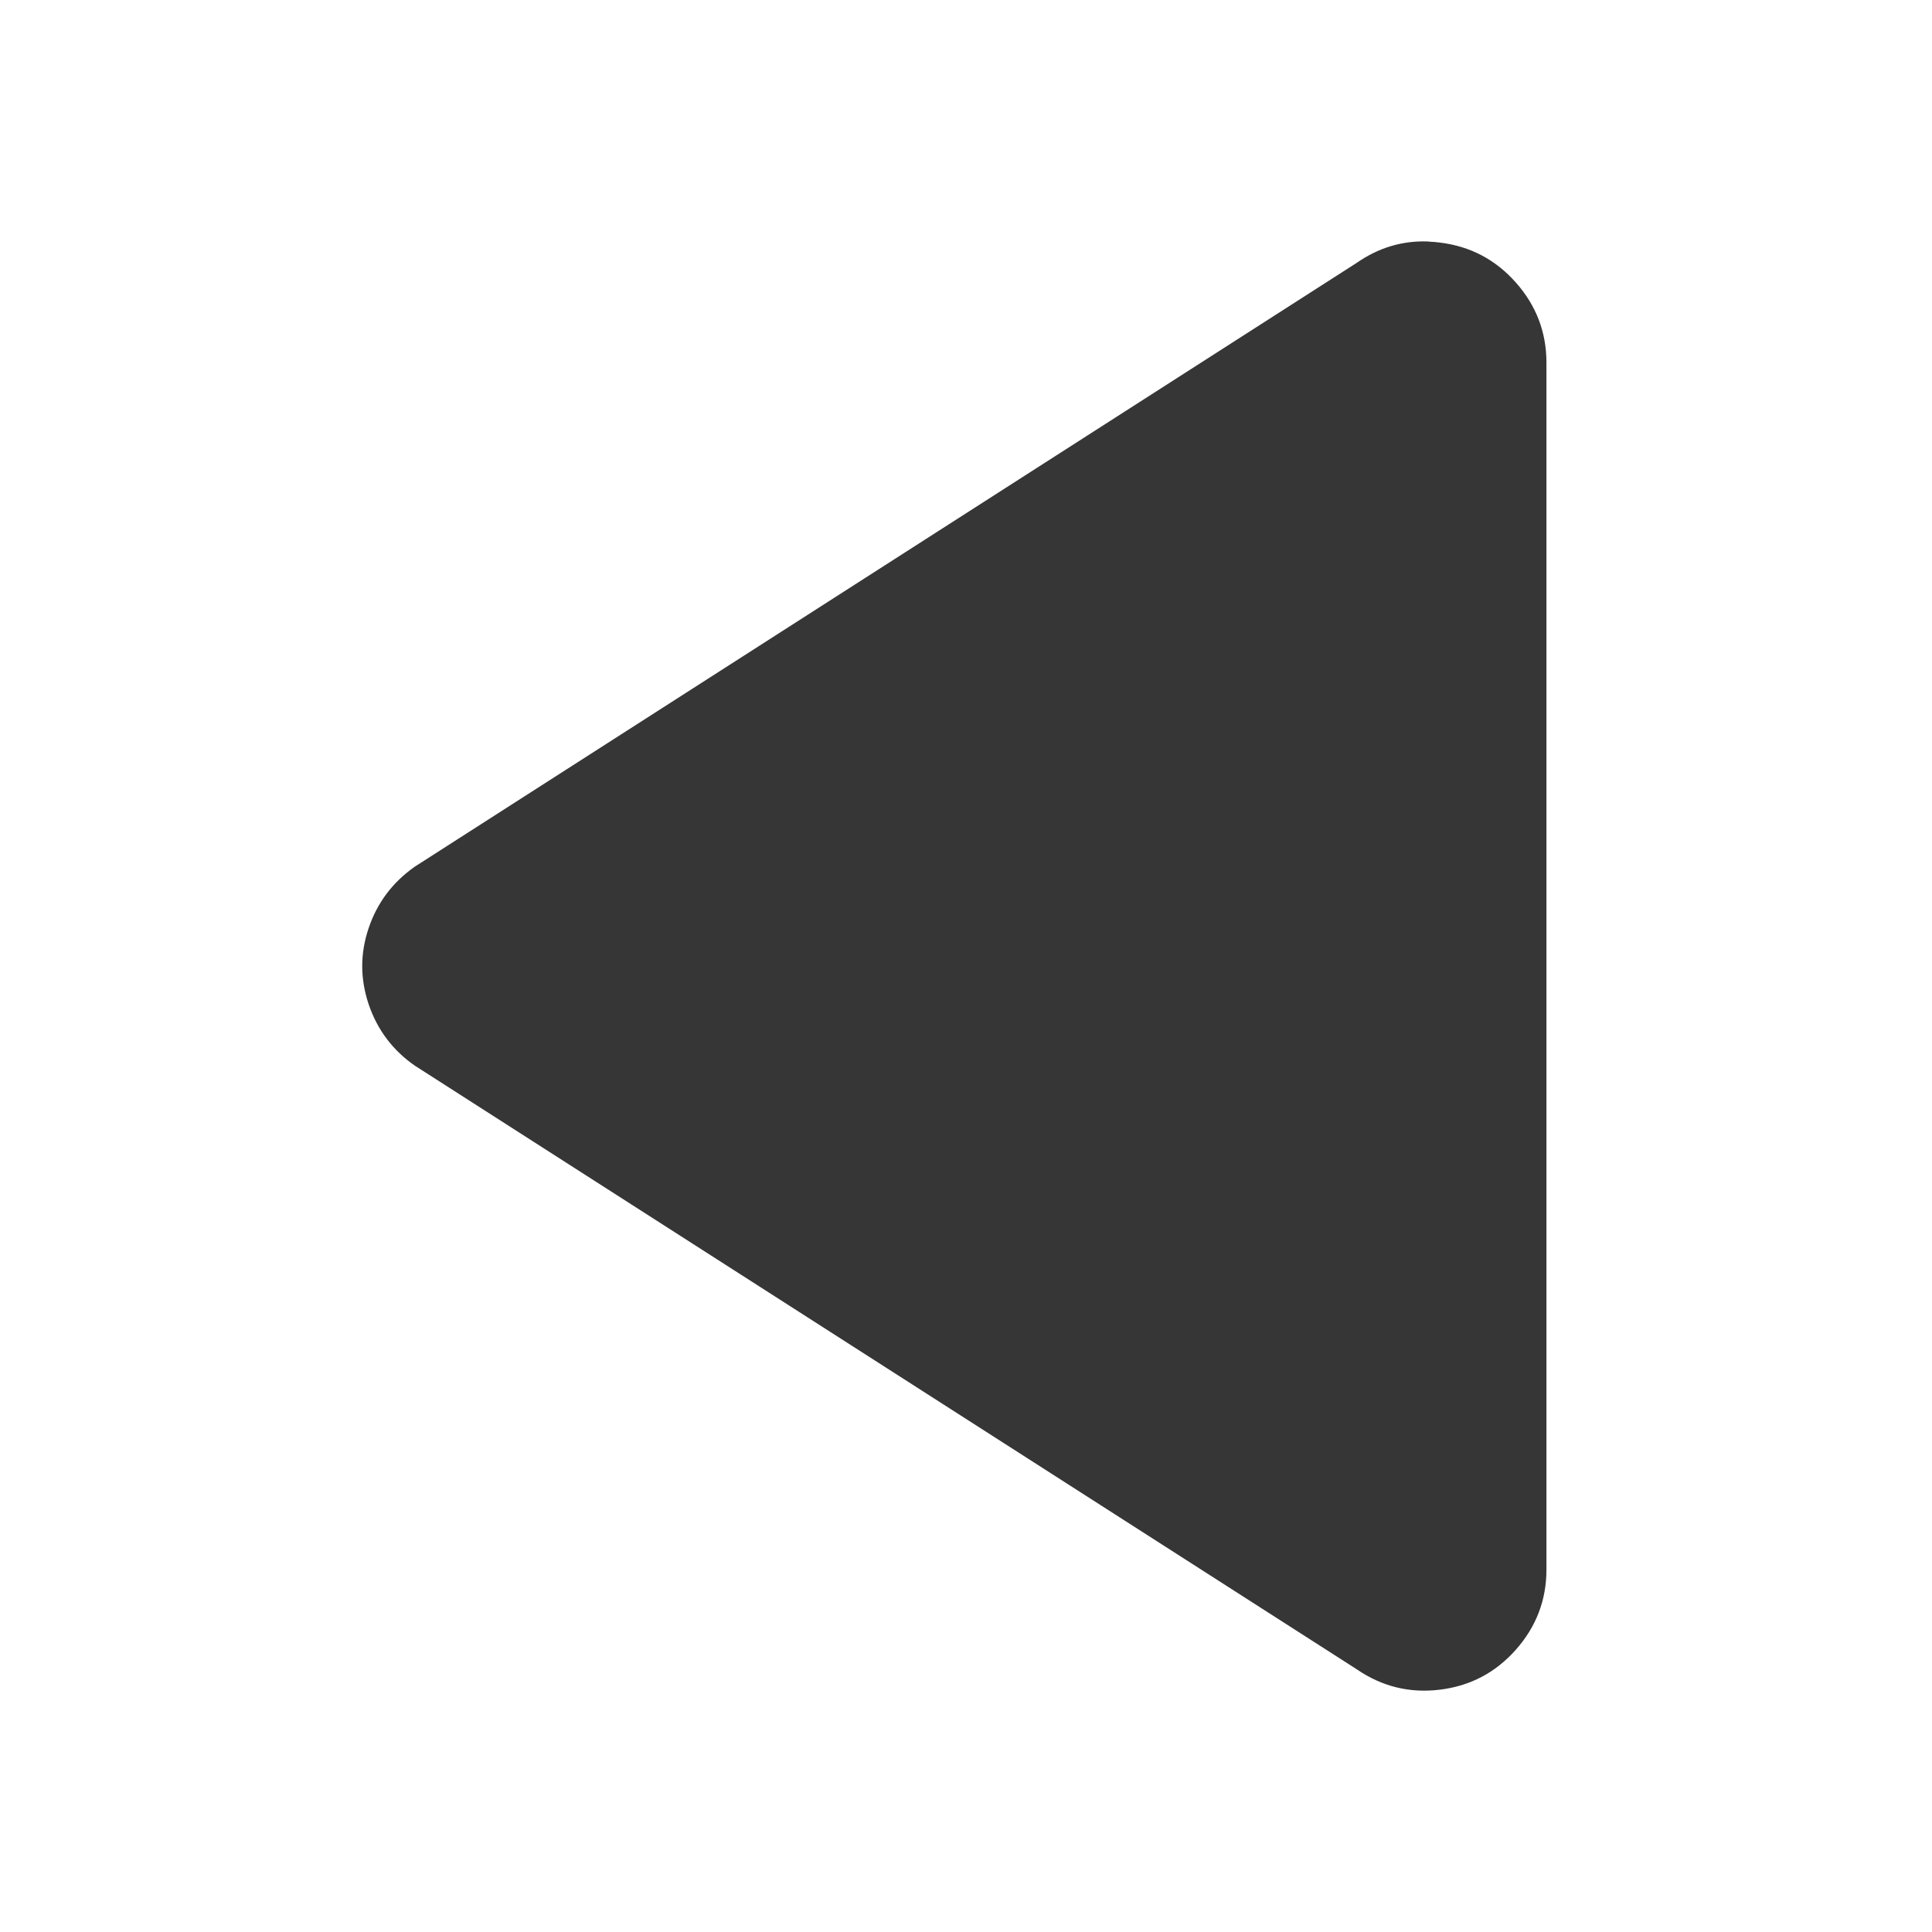
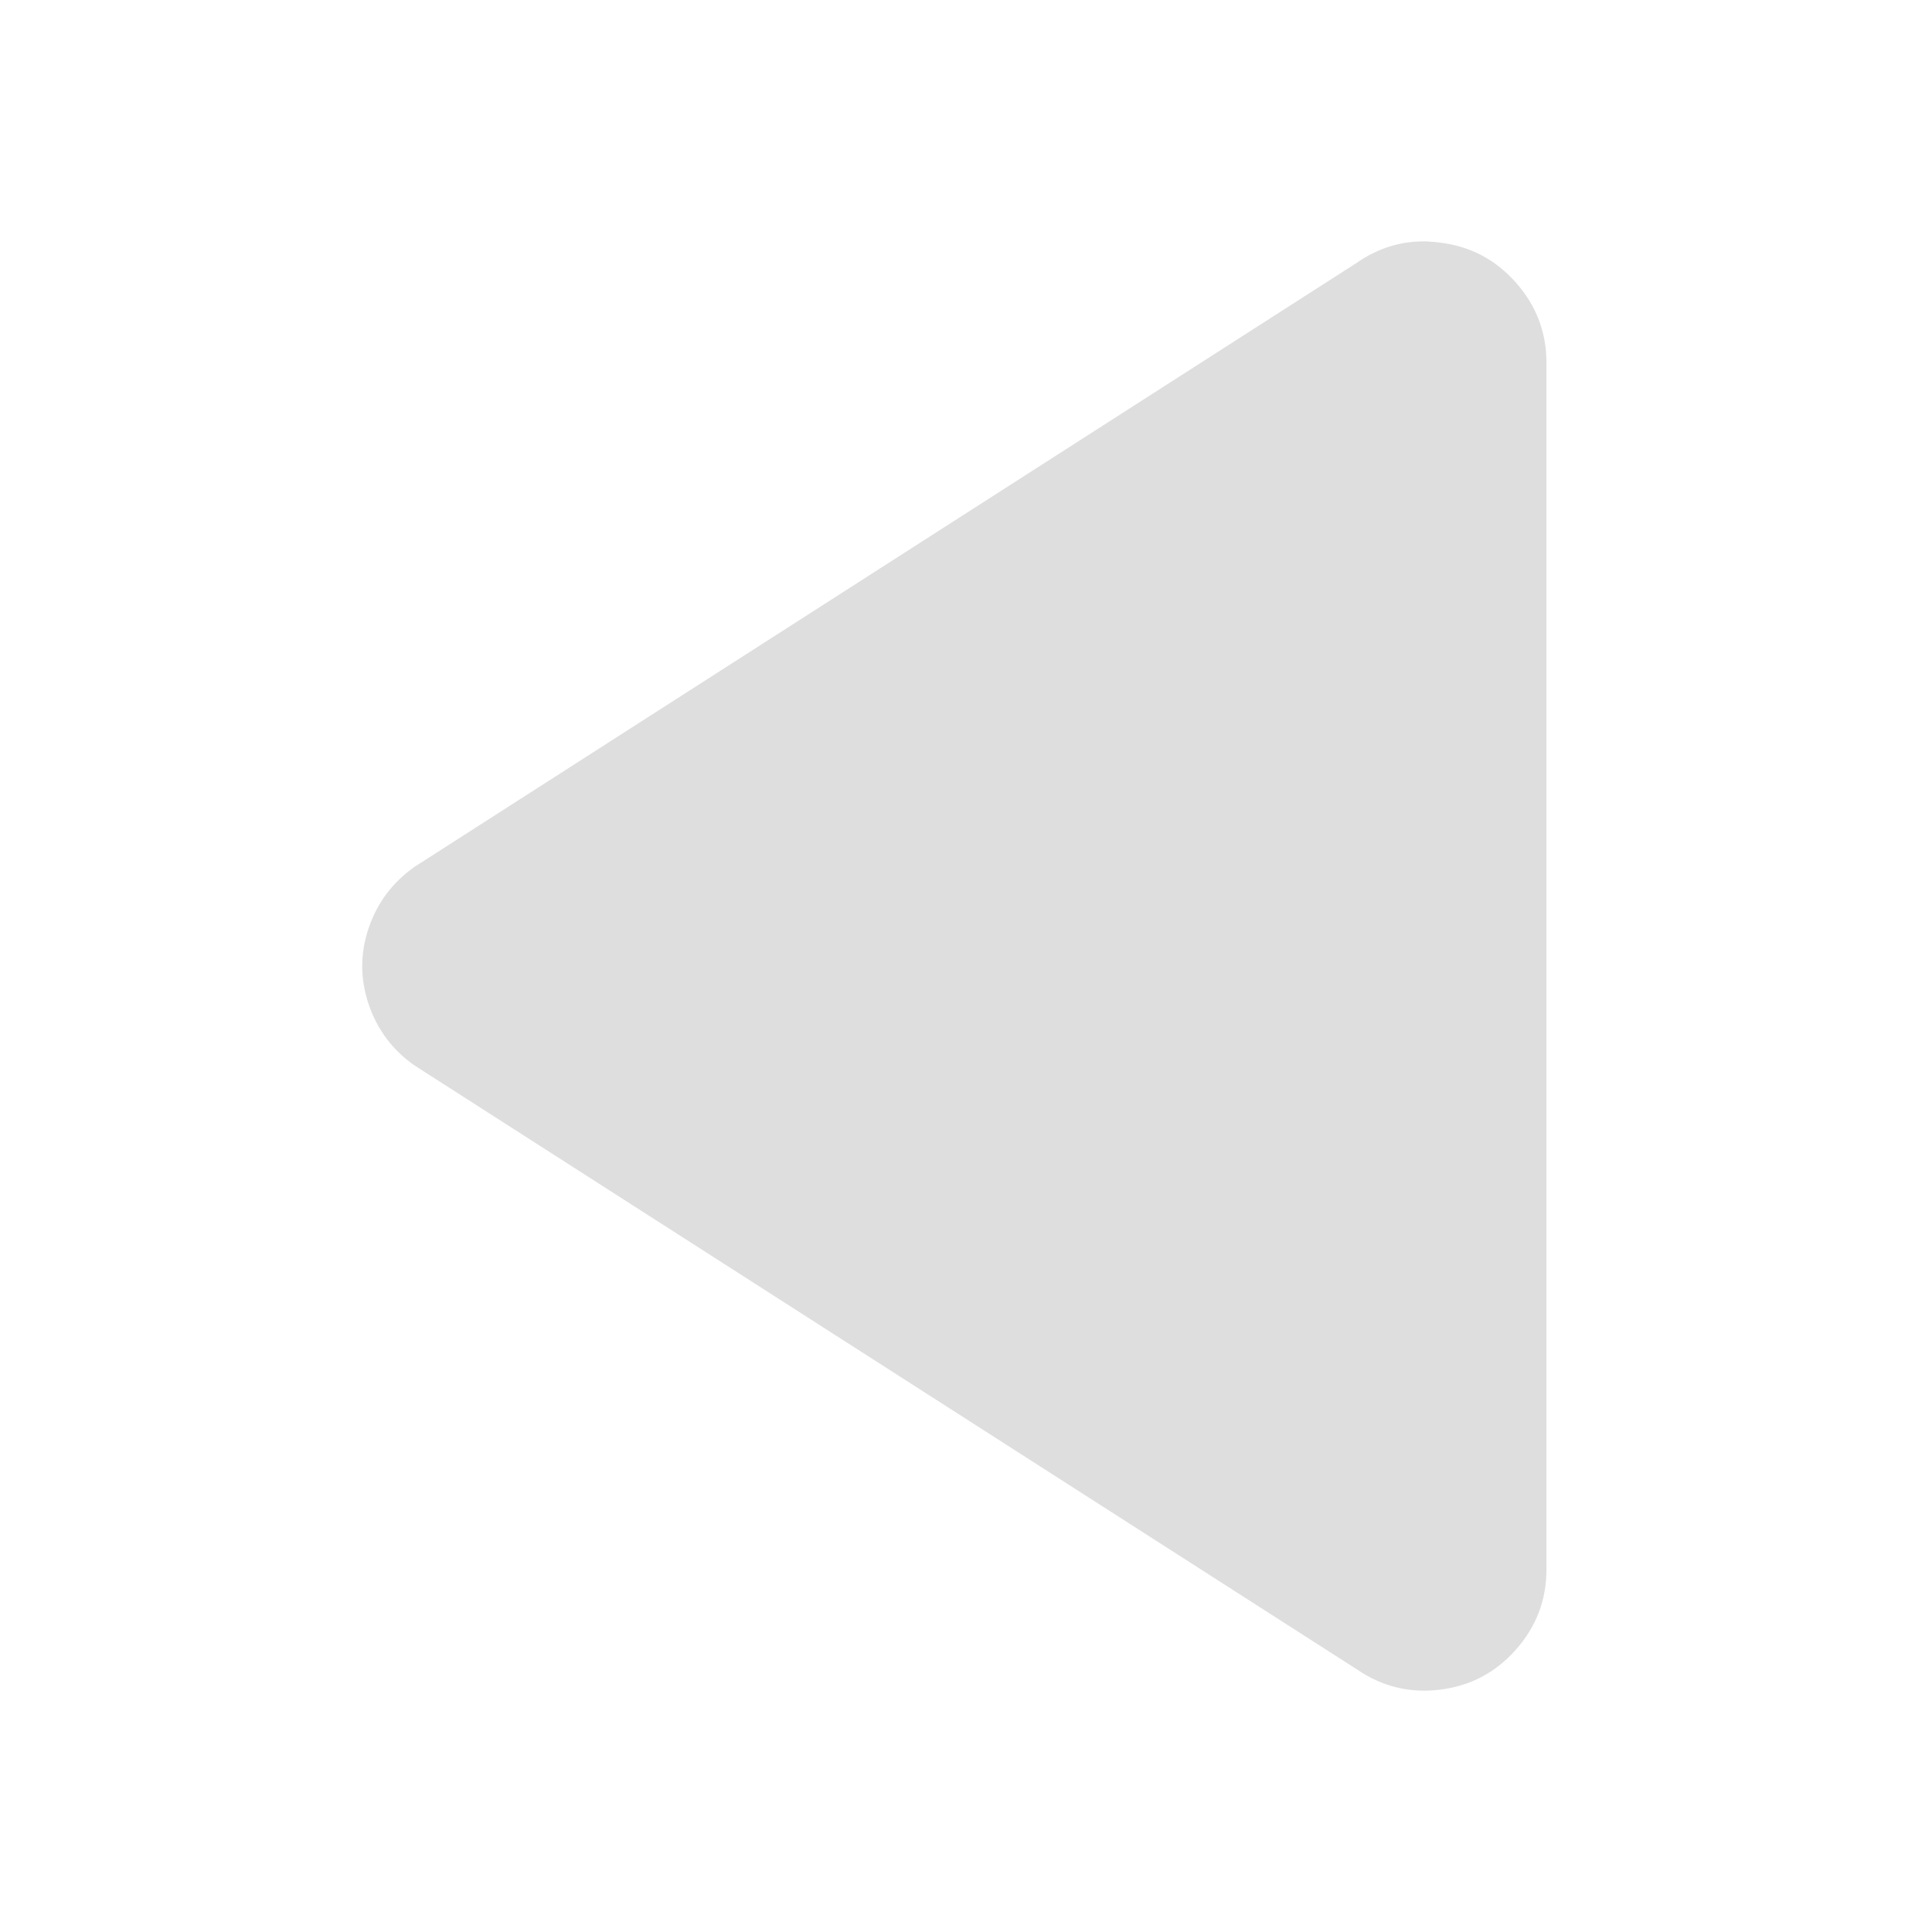
<svg xmlns="http://www.w3.org/2000/svg" width="16" height="16" enable-background="new" version="1.1" id="svg4">
  <defs id="defs8" />
-   <path id="path2" d="m 11.832,2.001 c 0.031,0.001 0.062,0.004 0.094,0.008 0.251,0.031 0.459,0.141 0.627,0.33 0.168,0.189 0.254,0.411 0.254,0.664 V 12.999 c 0,0.253 -0.086,0.475 -0.254,0.664 -0.168,0.189 -0.376,0.299 -0.627,0.33 -0.251,0.031 -0.48,-0.025 -0.689,-0.168 L 3.438,8.827 c -0.185,-0.127 -0.314,-0.3 -0.385,-0.51 -0.071,-0.212 -0.071,-0.421 0,-0.631 0.071,-0.21 0.198,-0.379 0.381,-0.508 l 7.803,-5.002 c 0.183,-0.127 0.381,-0.185 0.596,-0.176 z" style="fill:#363636;fill-opacity:1" />
+   <path id="path2" d="m 11.832,2.001 c 0.031,0.001 0.062,0.004 0.094,0.008 0.251,0.031 0.459,0.141 0.627,0.33 0.168,0.189 0.254,0.411 0.254,0.664 V 12.999 c 0,0.253 -0.086,0.475 -0.254,0.664 -0.168,0.189 -0.376,0.299 -0.627,0.33 -0.251,0.031 -0.48,-0.025 -0.689,-0.168 L 3.438,8.827 c -0.185,-0.127 -0.314,-0.3 -0.385,-0.51 -0.071,-0.212 -0.071,-0.421 0,-0.631 0.071,-0.21 0.198,-0.379 0.381,-0.508 l 7.803,-5.002 c 0.183,-0.127 0.381,-0.185 0.596,-0.176 z" style="fill:#dedede;fill-opacity:1" />
</svg>
